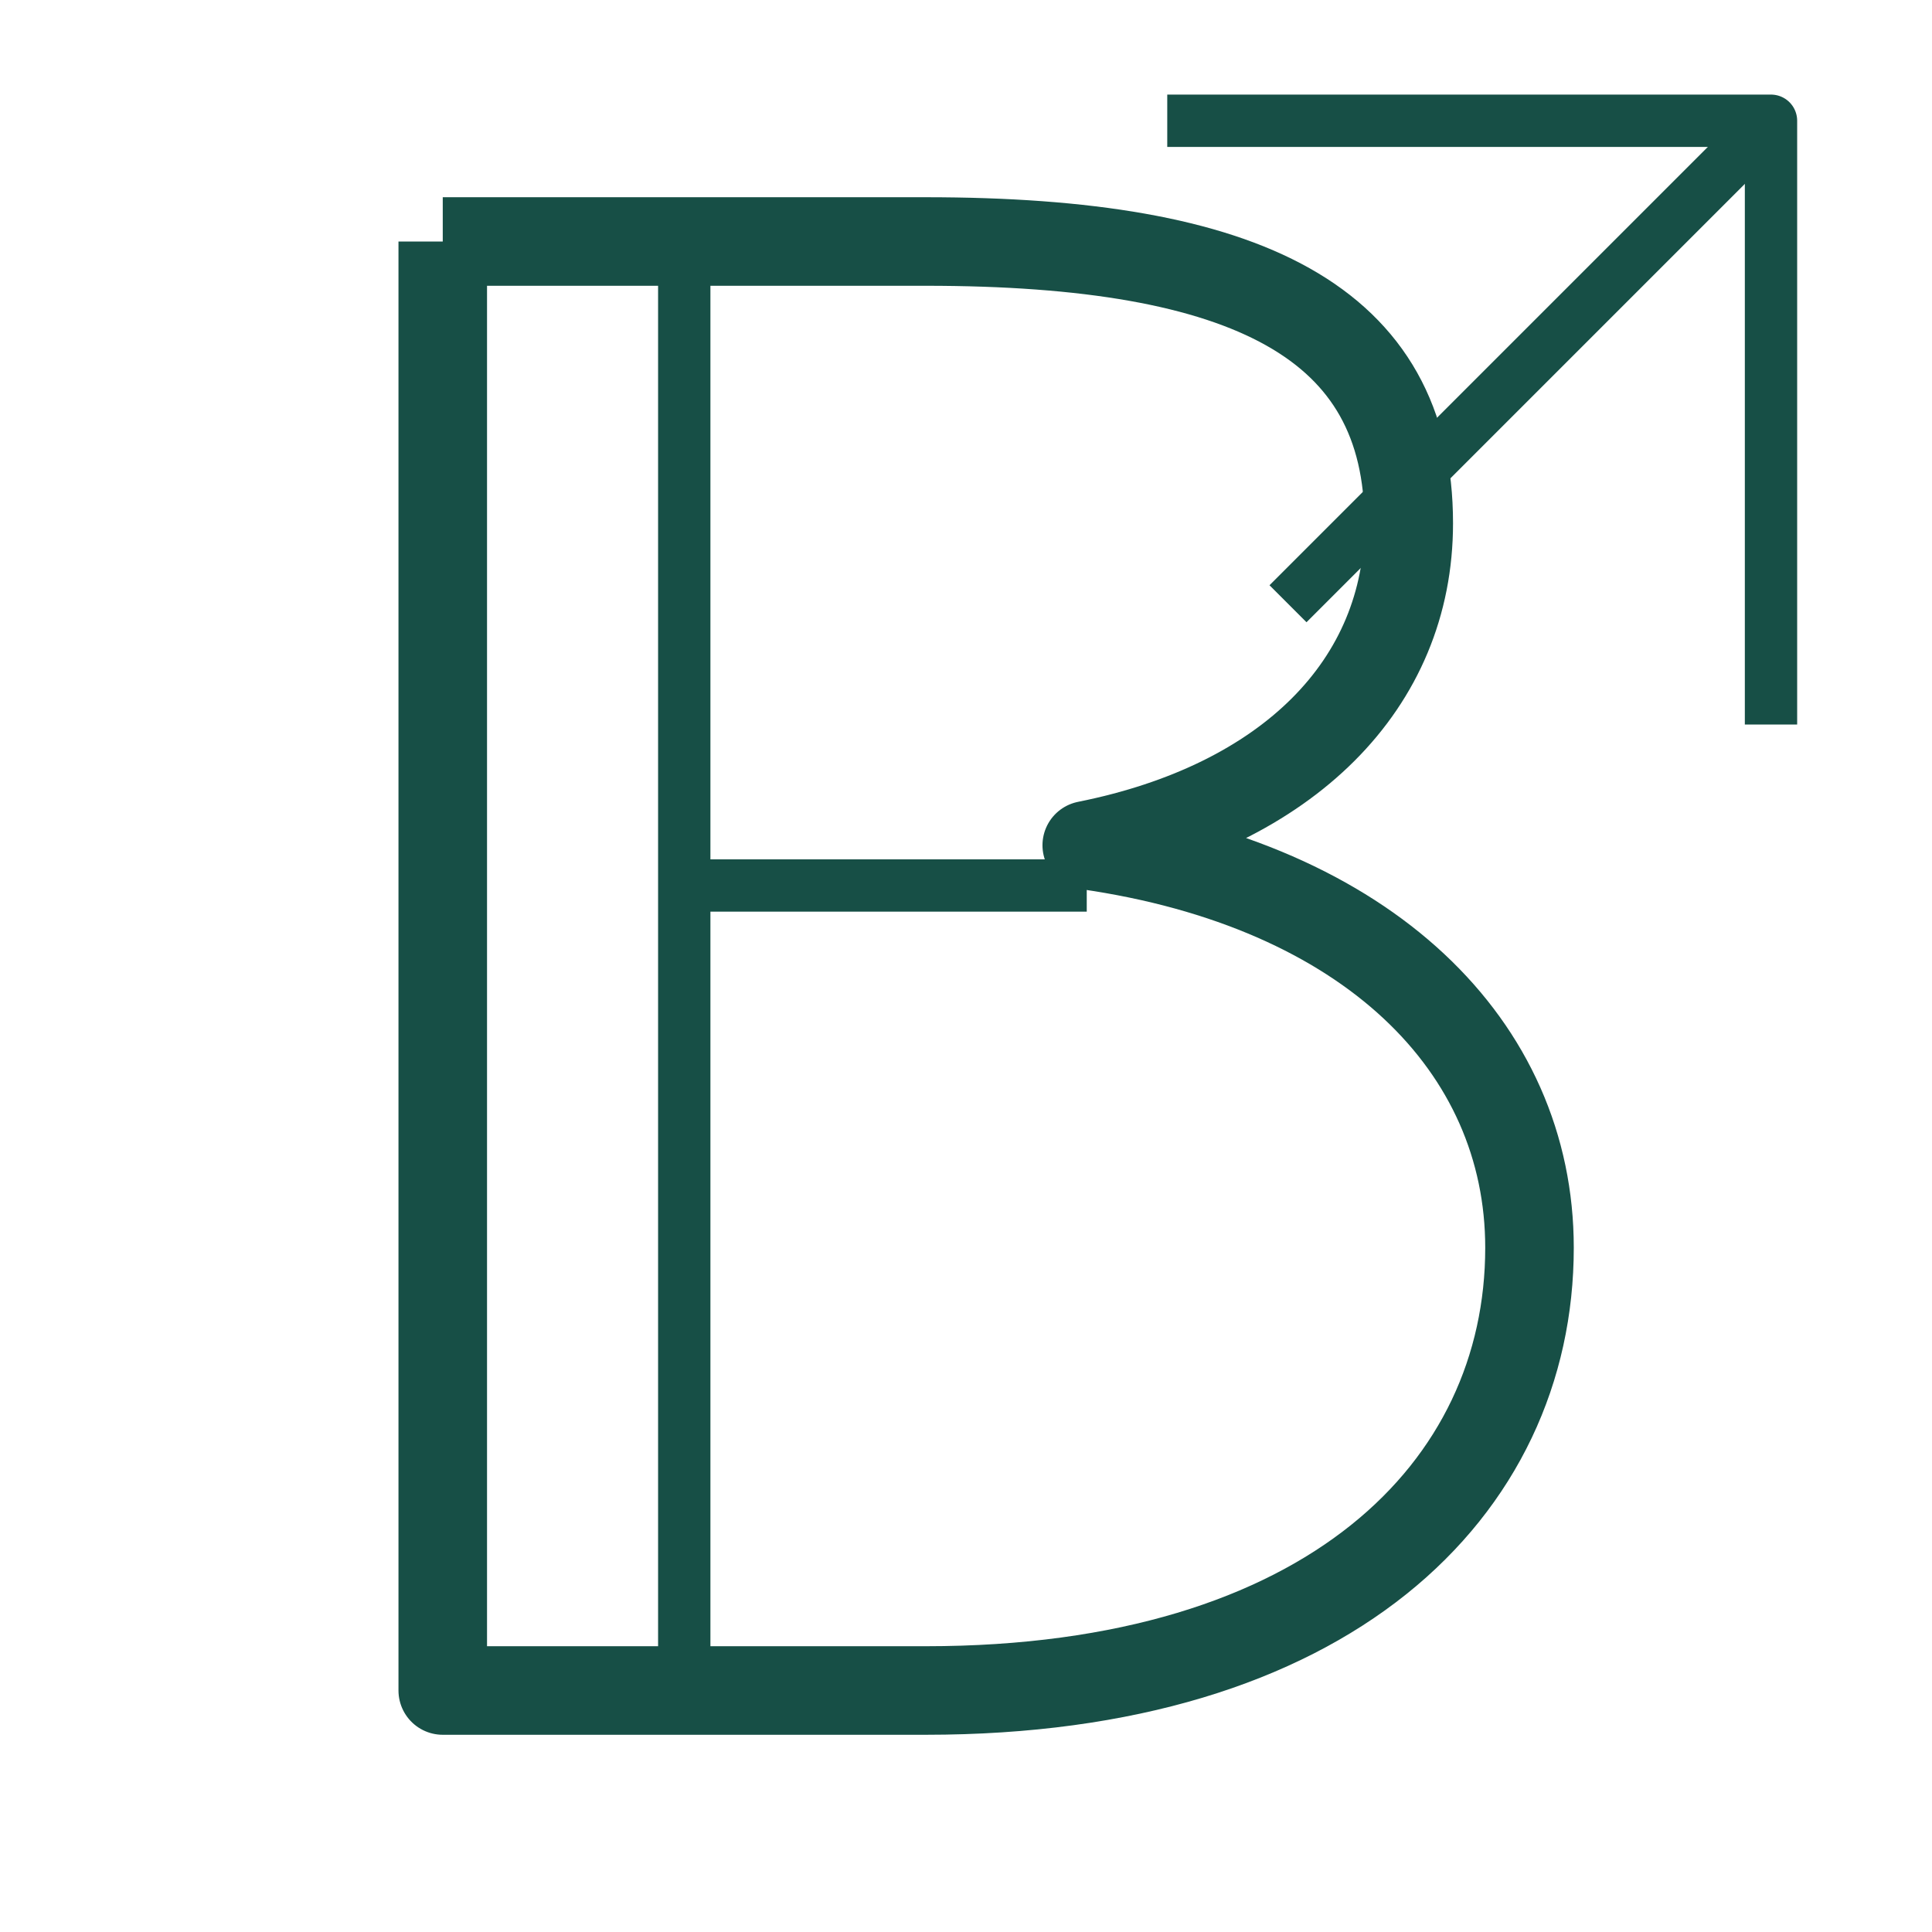
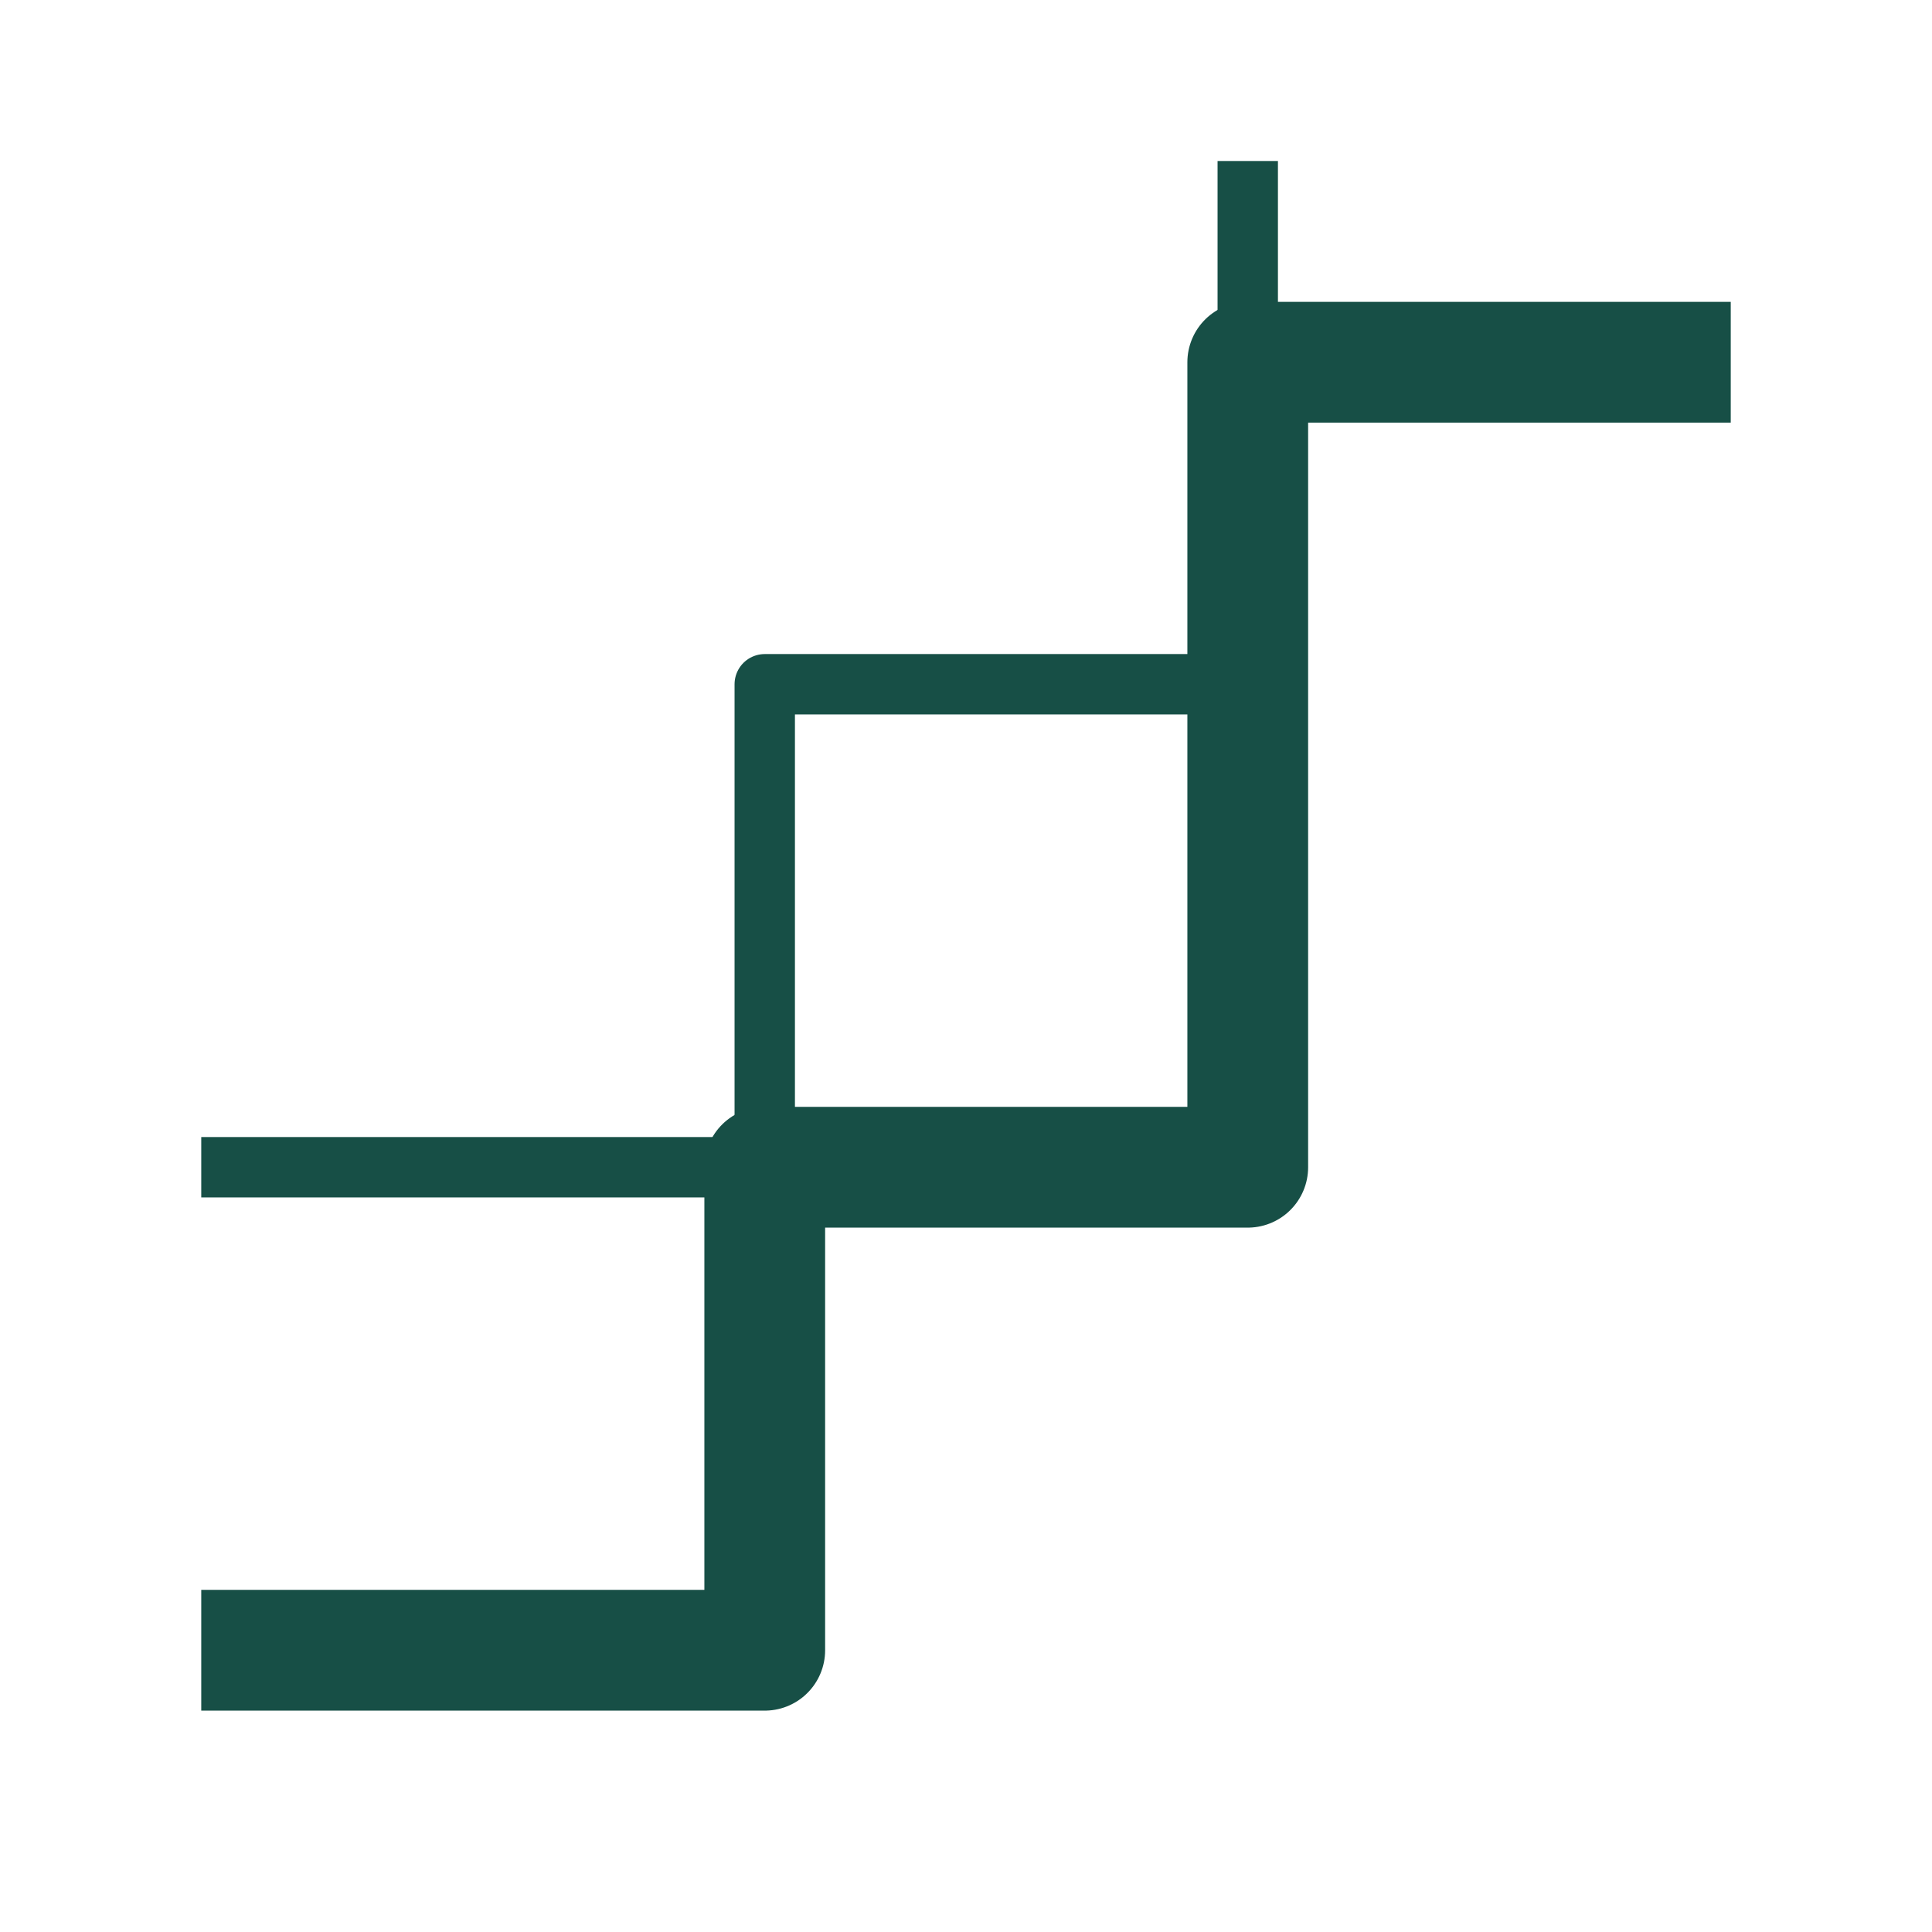
<svg xmlns="http://www.w3.org/2000/svg" width="48" height="48" viewBox="0 0 48 48">
  <g color="#174F46">
-     <path d="M11 6v36h12c10 0 15-5 15-11 0-5-4-9-11-10 5-1 8-4 8-8 0-5-4-7-12-7H11" stroke="currentColor" stroke-width="2.2" fill="none" stroke-linejoin="round" />
-     <path d="M17 6v36" stroke="currentColor" stroke-width="1.3" fill="none" stroke-linejoin="round" />
-     <path d="M17 22h10" stroke="currentColor" stroke-width="1.3" fill="none" stroke-linejoin="round" />
-     <path d="M29 3h15v15" stroke="currentColor" stroke-width="1.3" fill="none" stroke-linejoin="round" />
-     <path d="M32 15 44 3" stroke="currentColor" stroke-width="1.3" fill="none" stroke-linejoin="round" />
+     <path d="M5 41H19V29H31V9H43" stroke="currentColor" stroke-width="3" fill="none" stroke-linejoin="round" />
+     <path d="M5 29H19V17H31V4" stroke="currentColor" stroke-width="1.5" fill="none" stroke-linejoin="round" />
  </g>
</svg>
